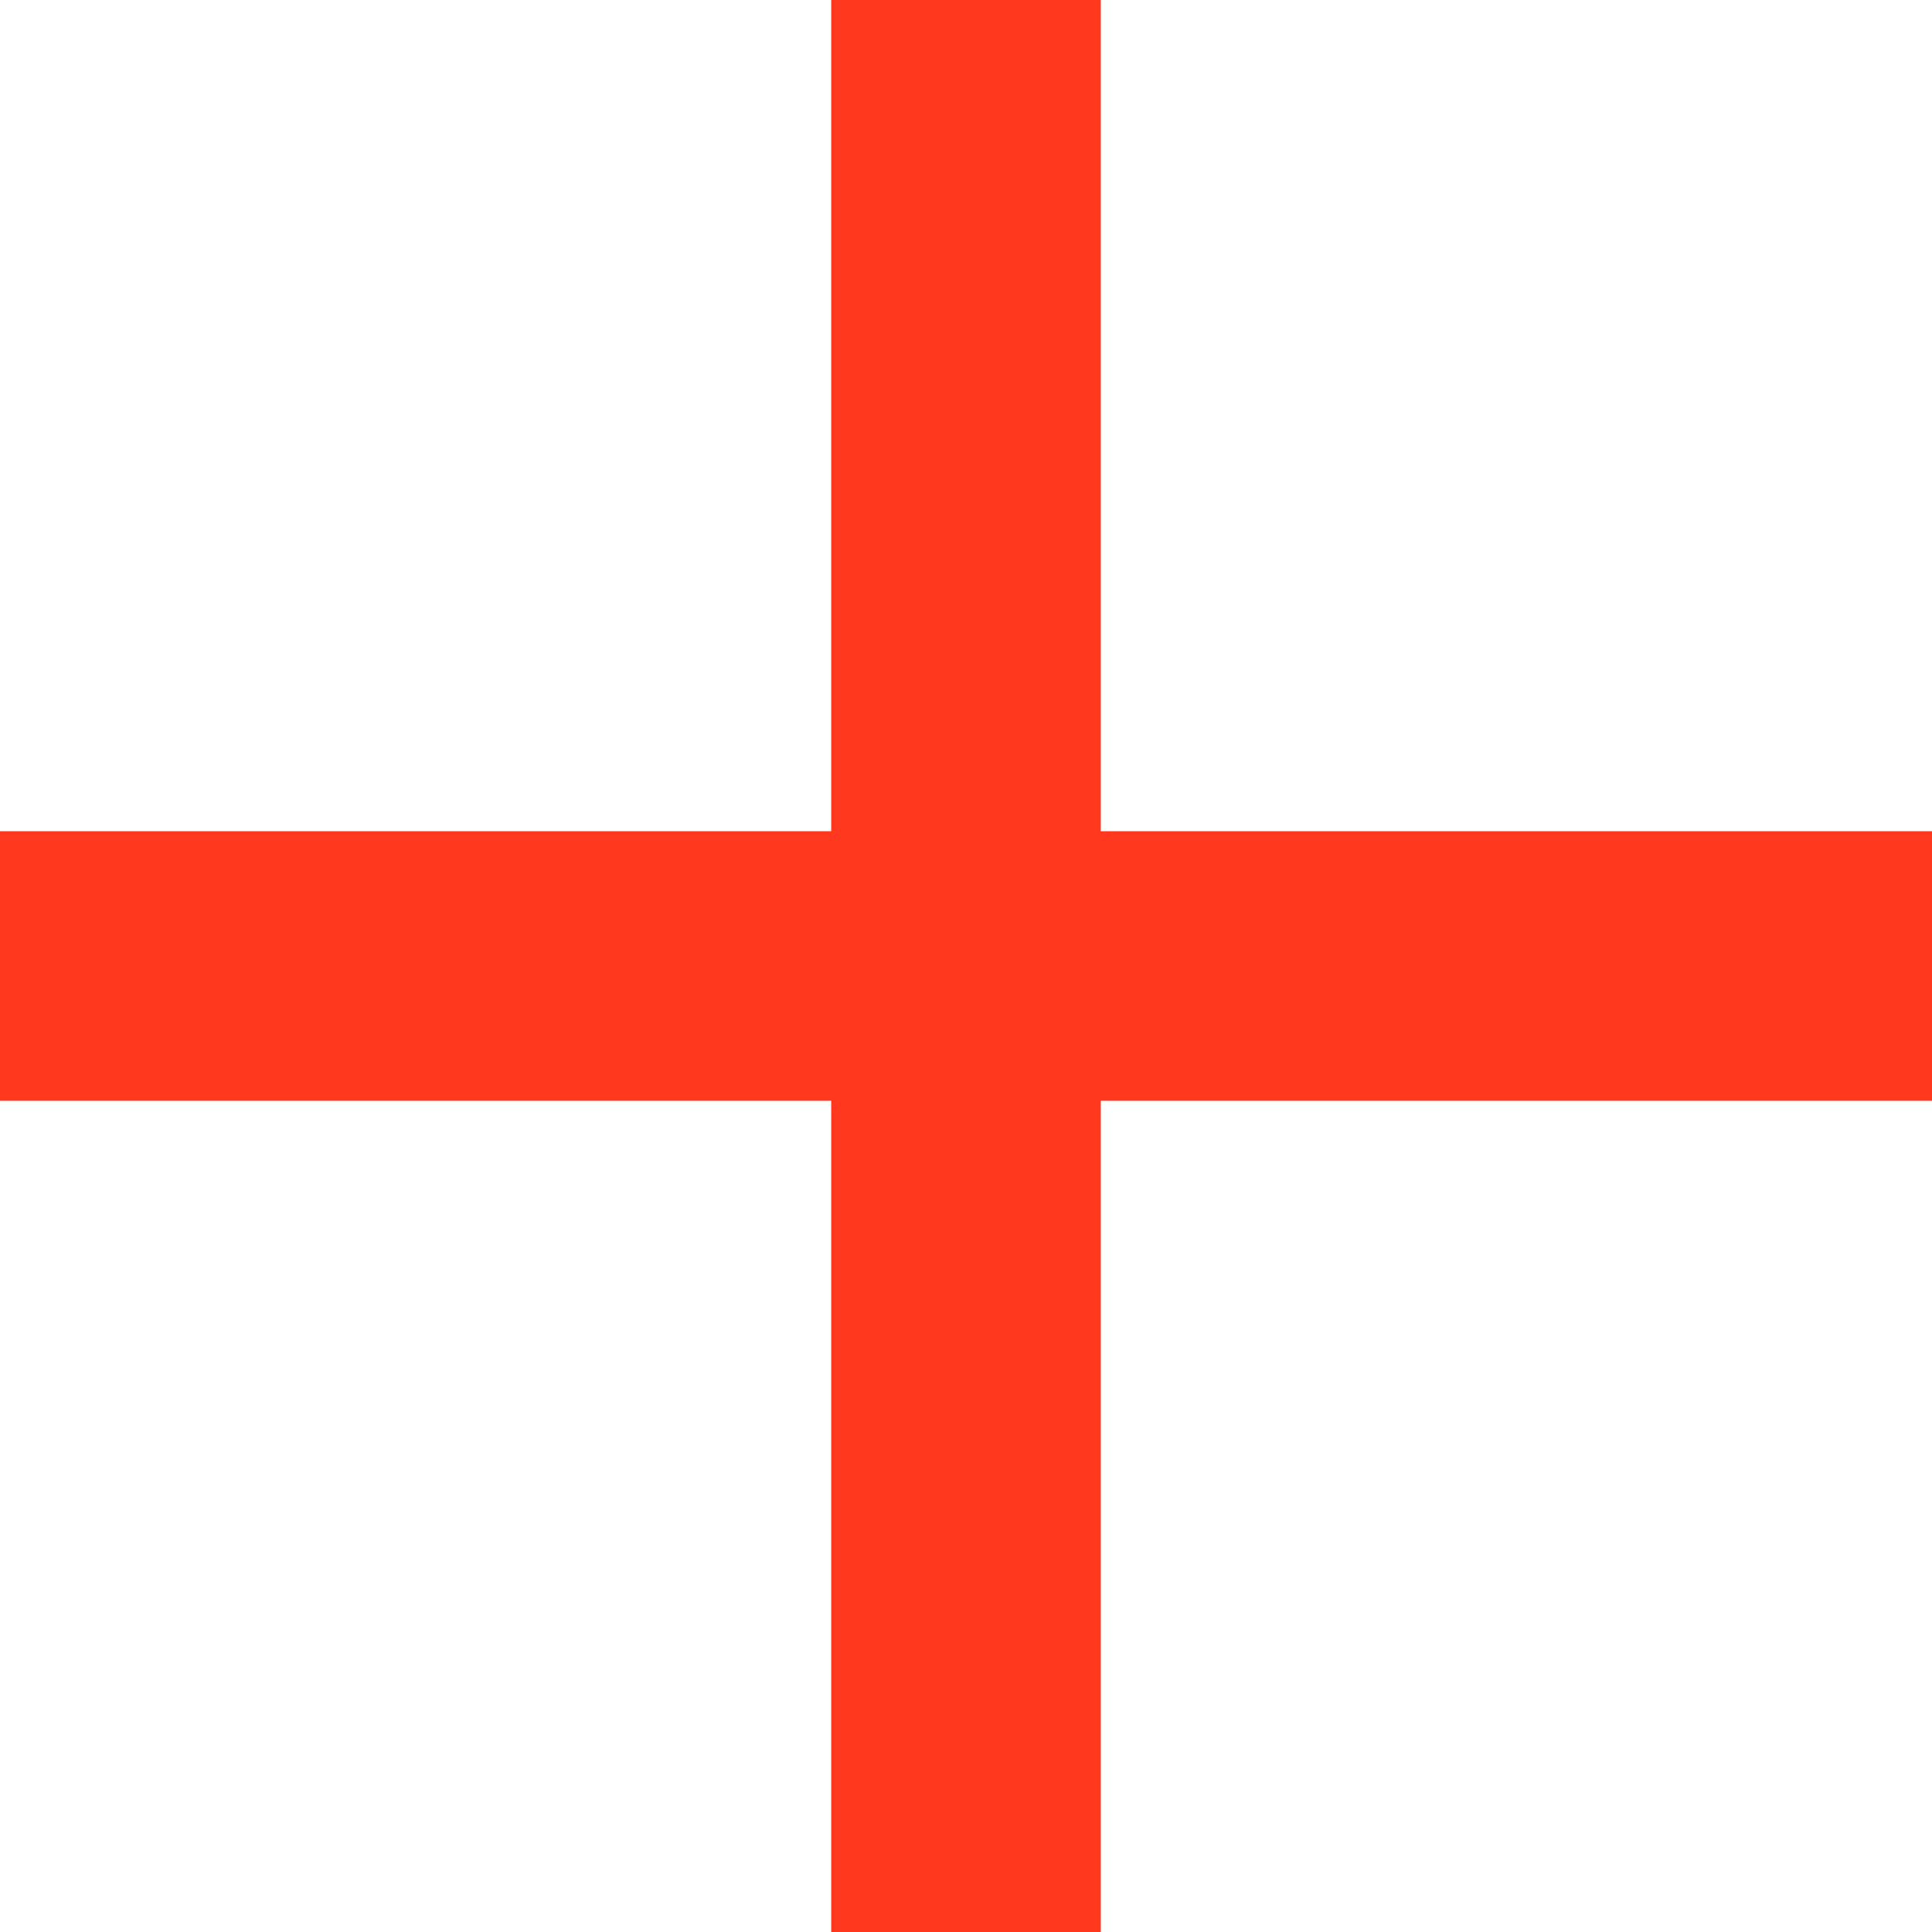
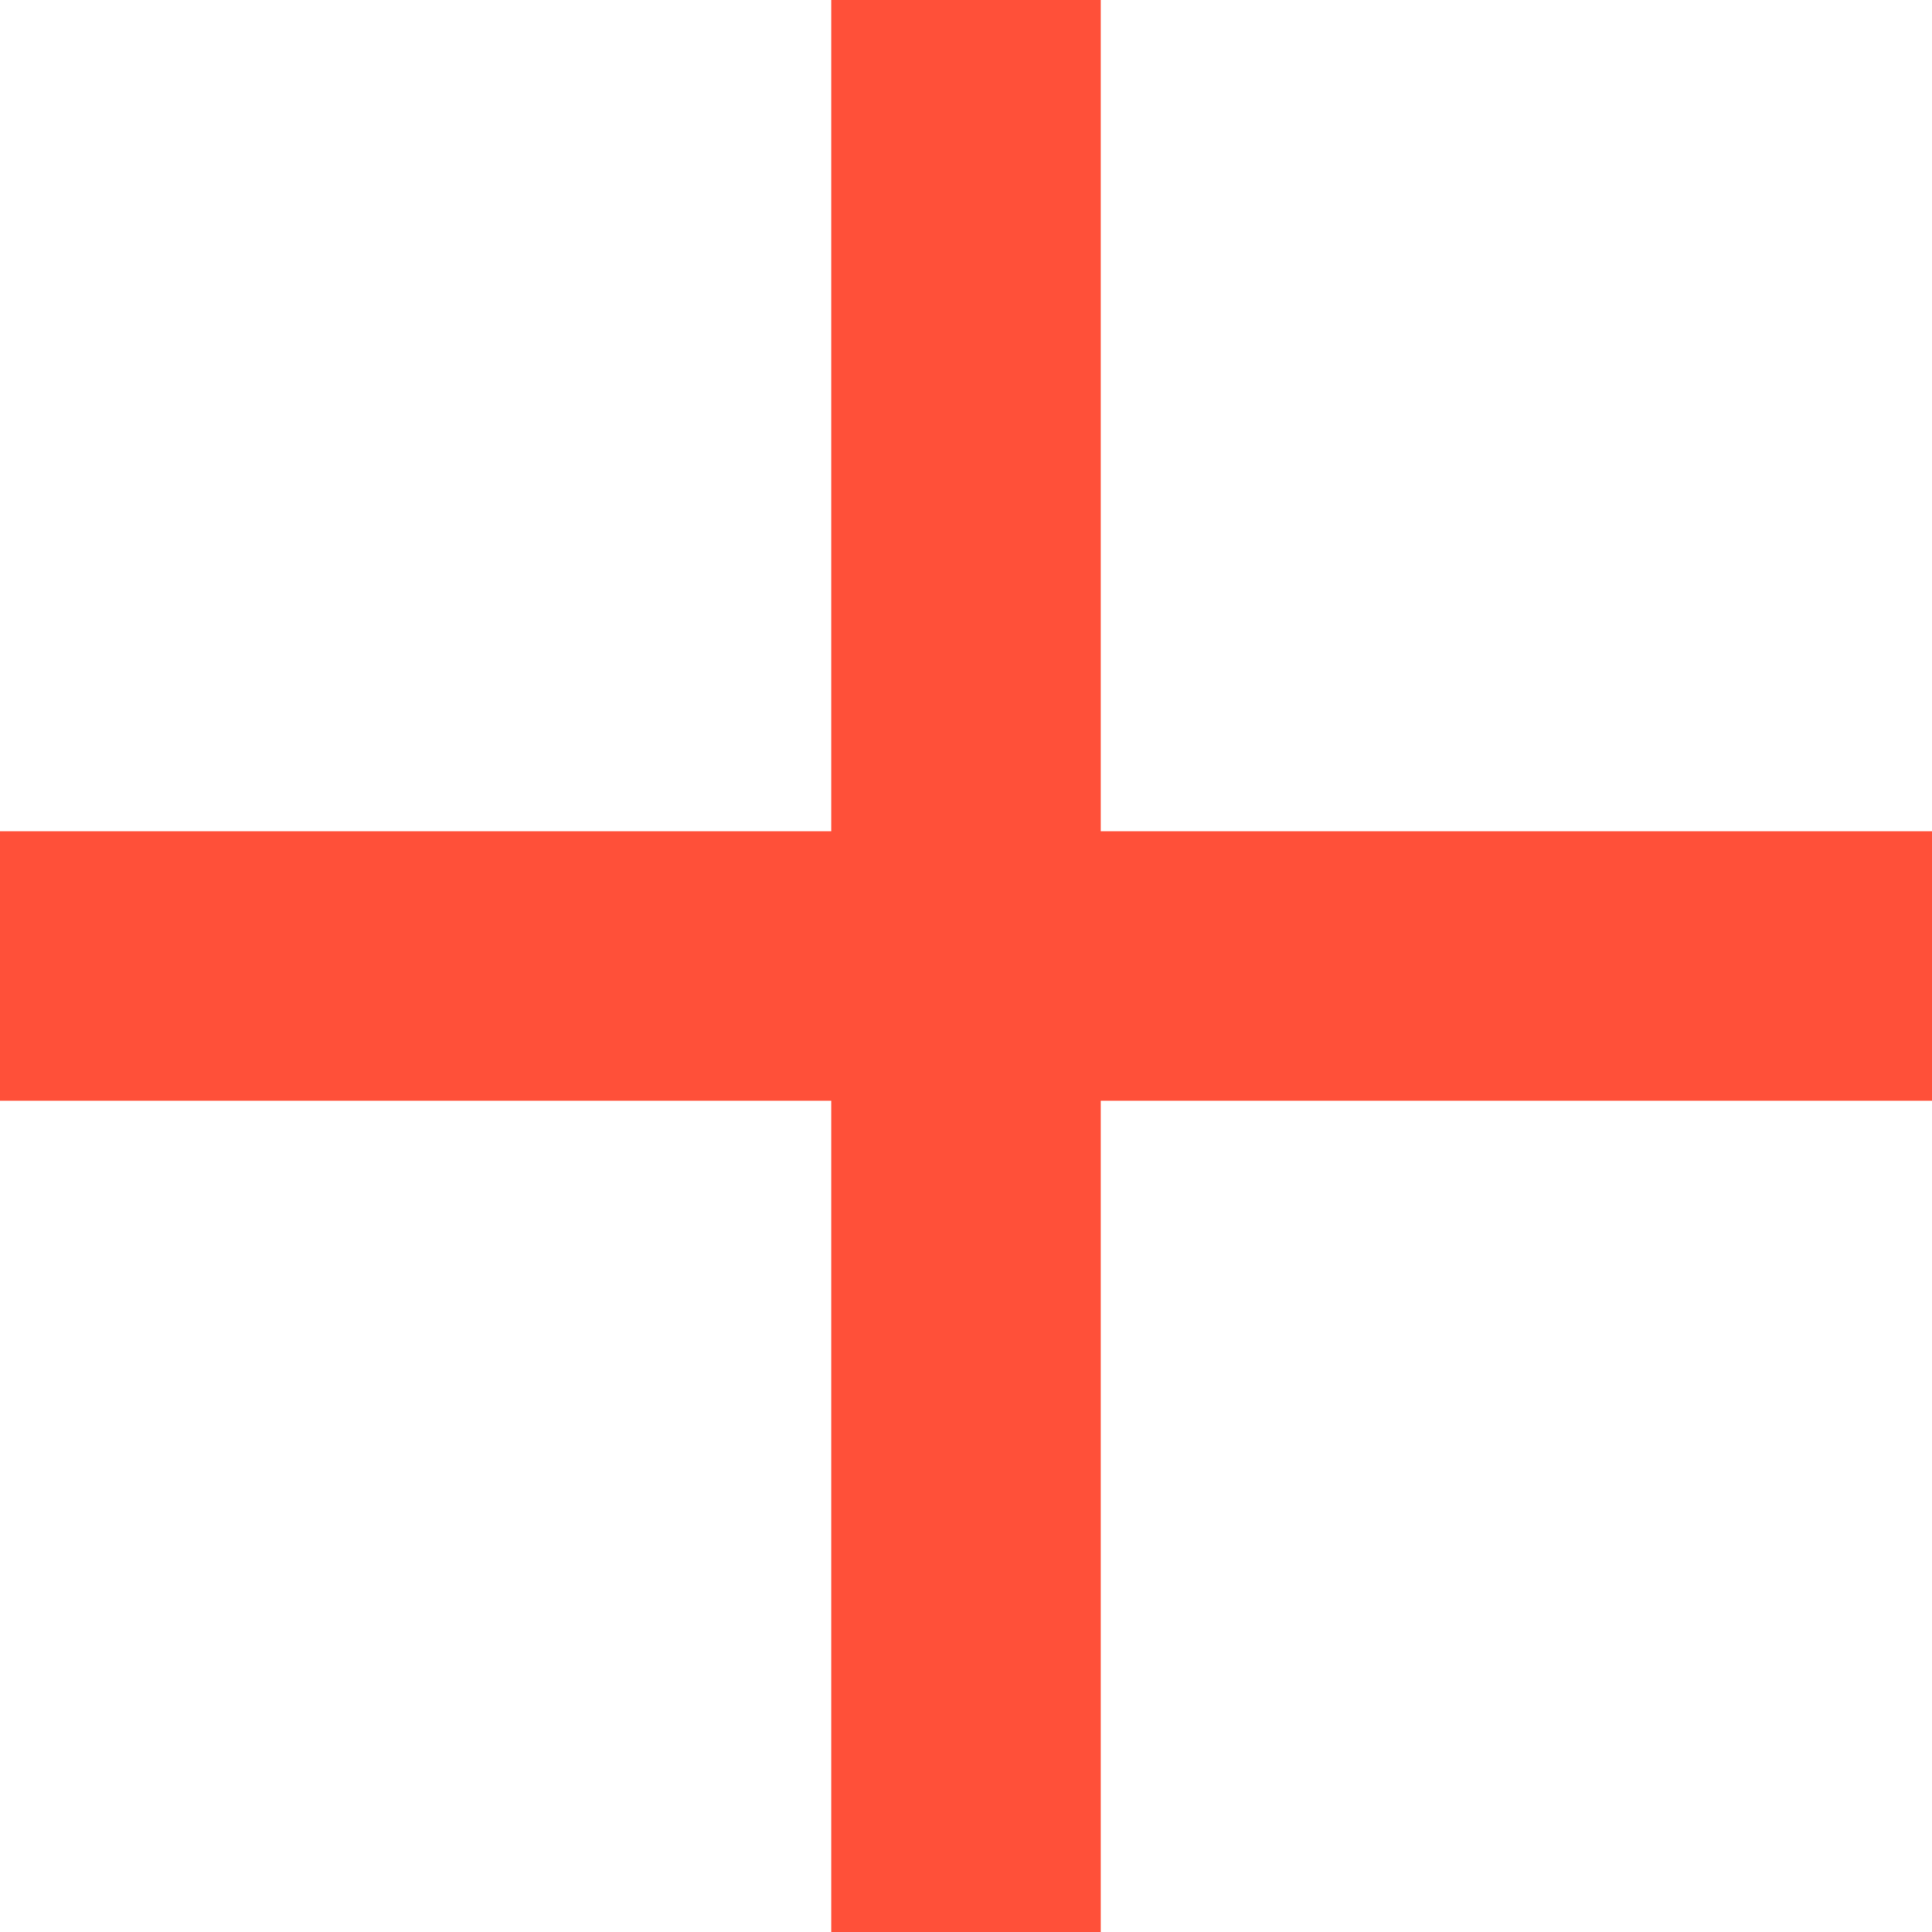
<svg xmlns="http://www.w3.org/2000/svg" width="86" height="86" viewBox="0 0 86 86">
  <defs>
    <style>
      .cls-1 {
-         fill: #ff381e;
+         fill: #ff5039;
      }
    </style>
  </defs>
  <g id="Layer_2" data-name="Layer 2">
    <g id="Layer_1-2" data-name="Layer 1">
      <g id="Layer_1-2-2" data-name="Layer 1-2">
        <path class="cls-1" d="M37,0H49V37H86V49H49V86H37V49H0V37H37Z" />
      </g>
    </g>
  </g>
</svg>
